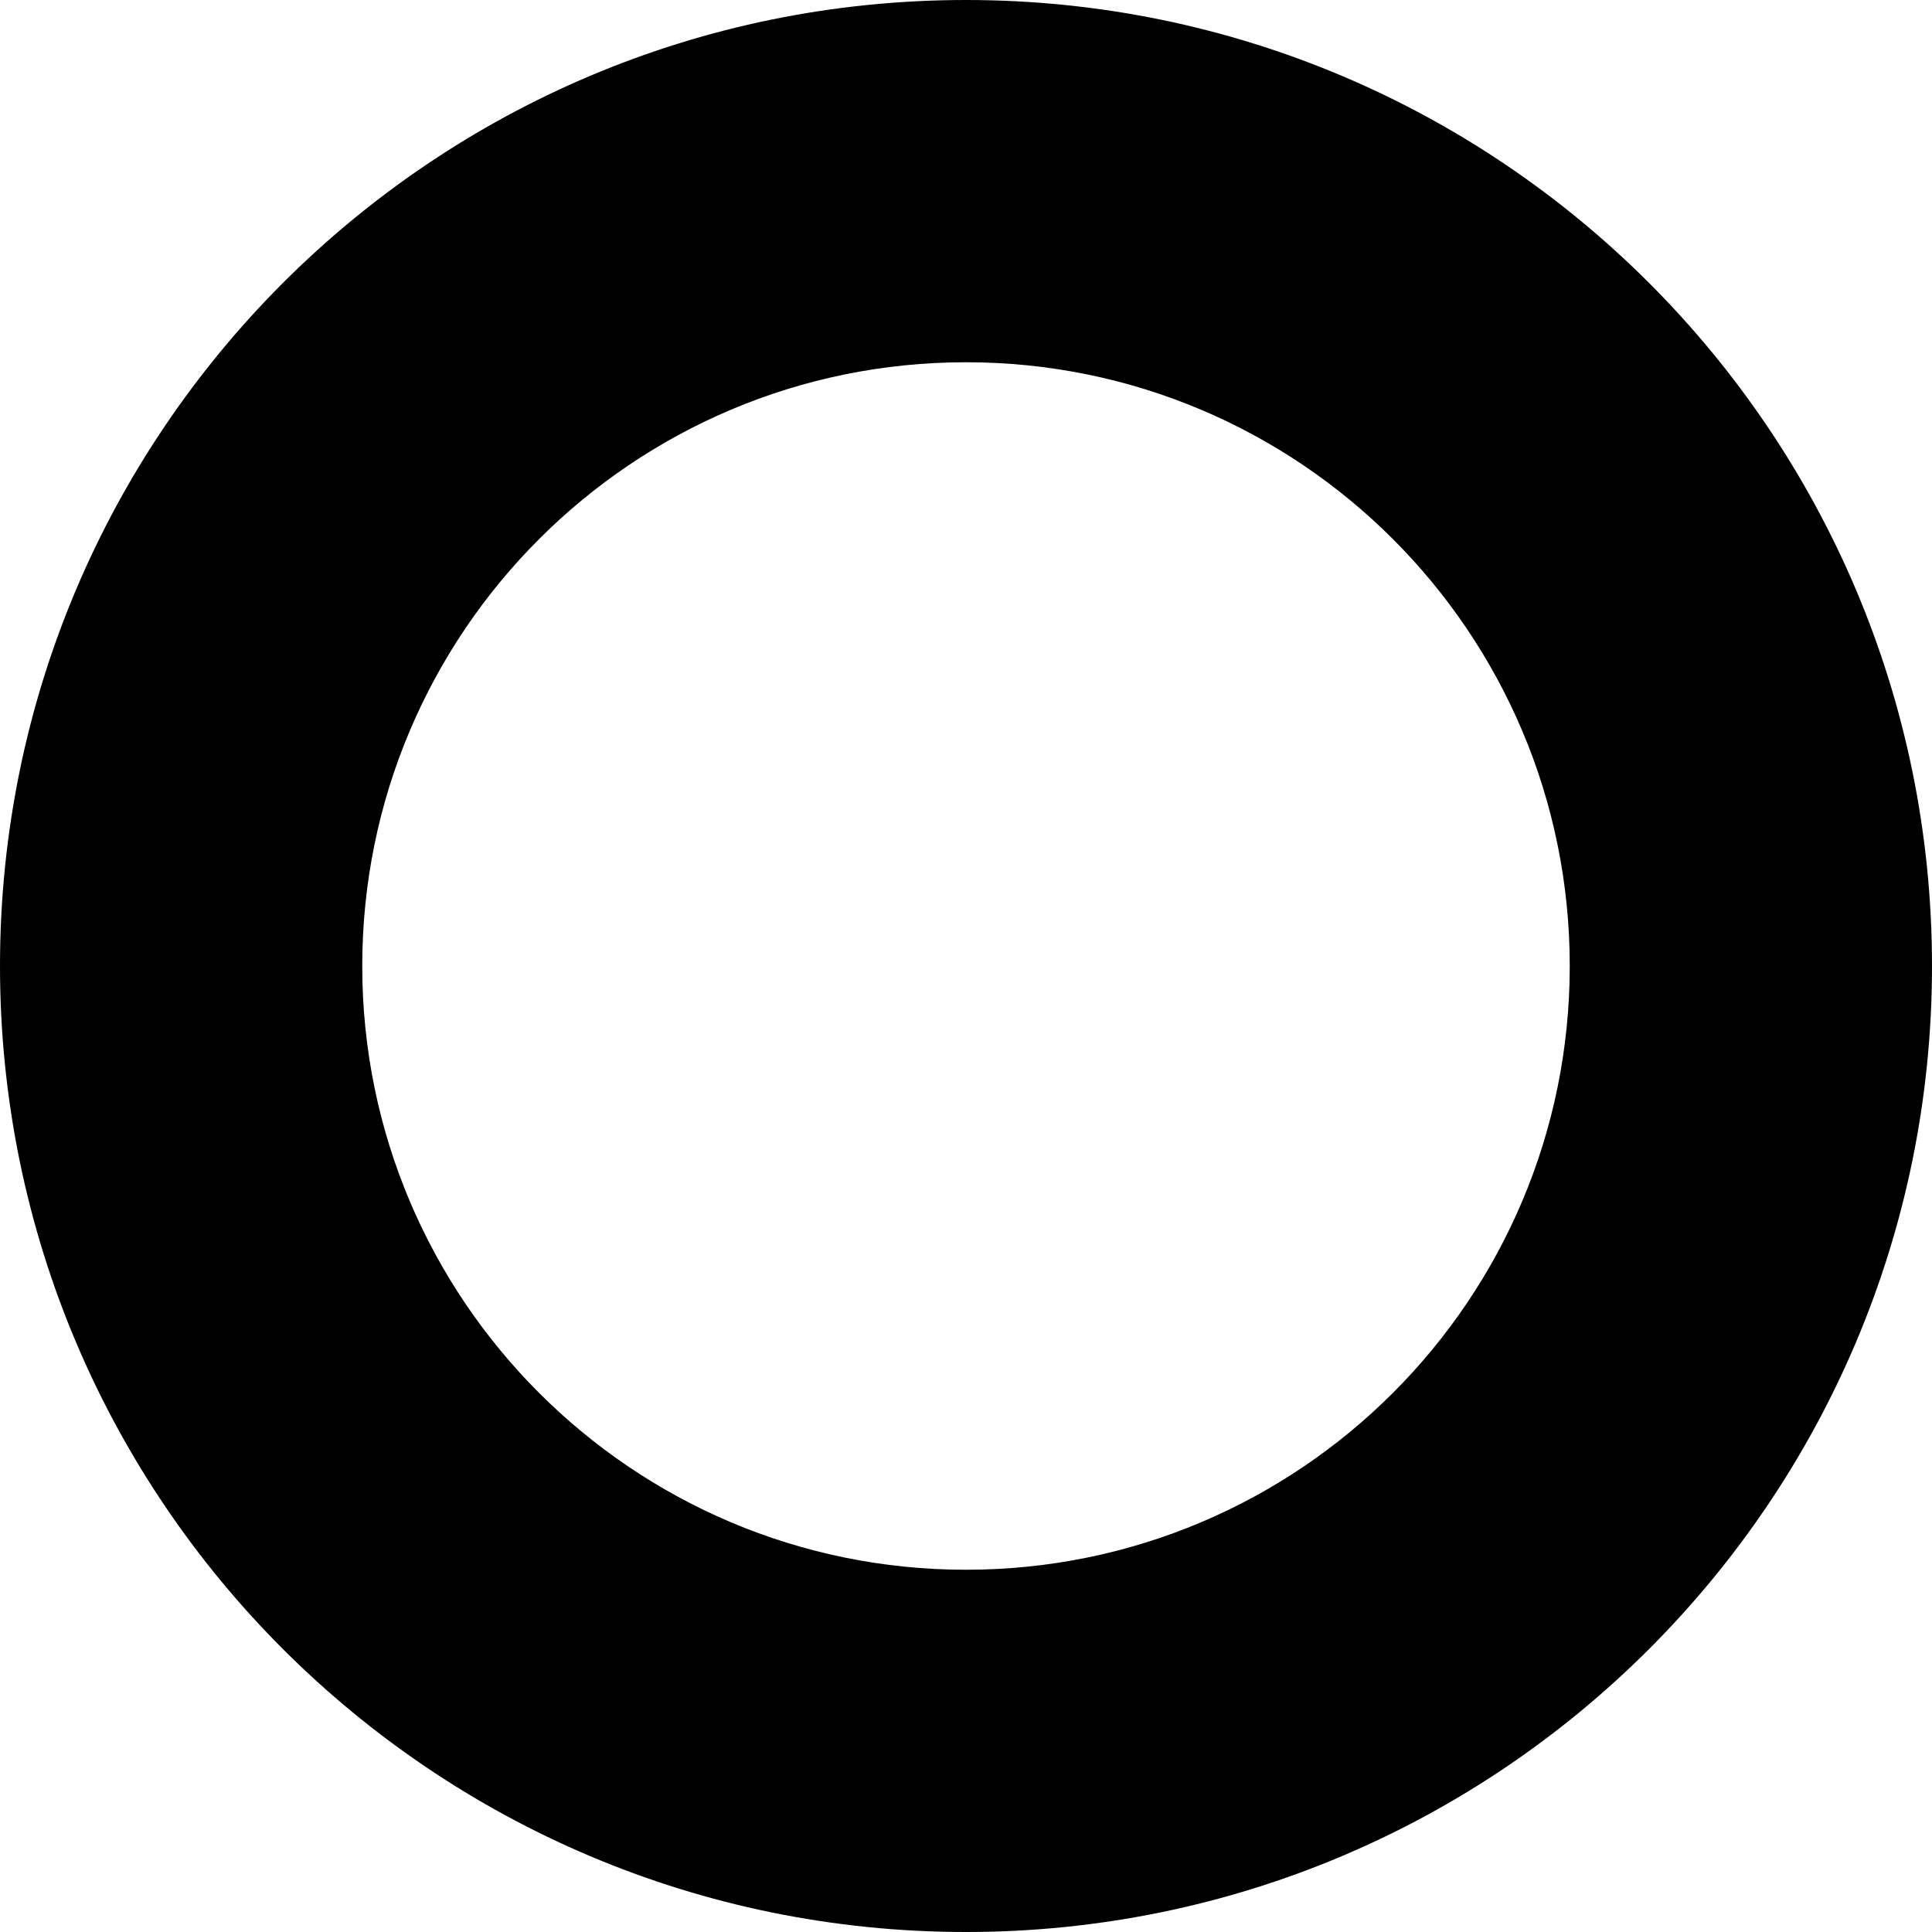
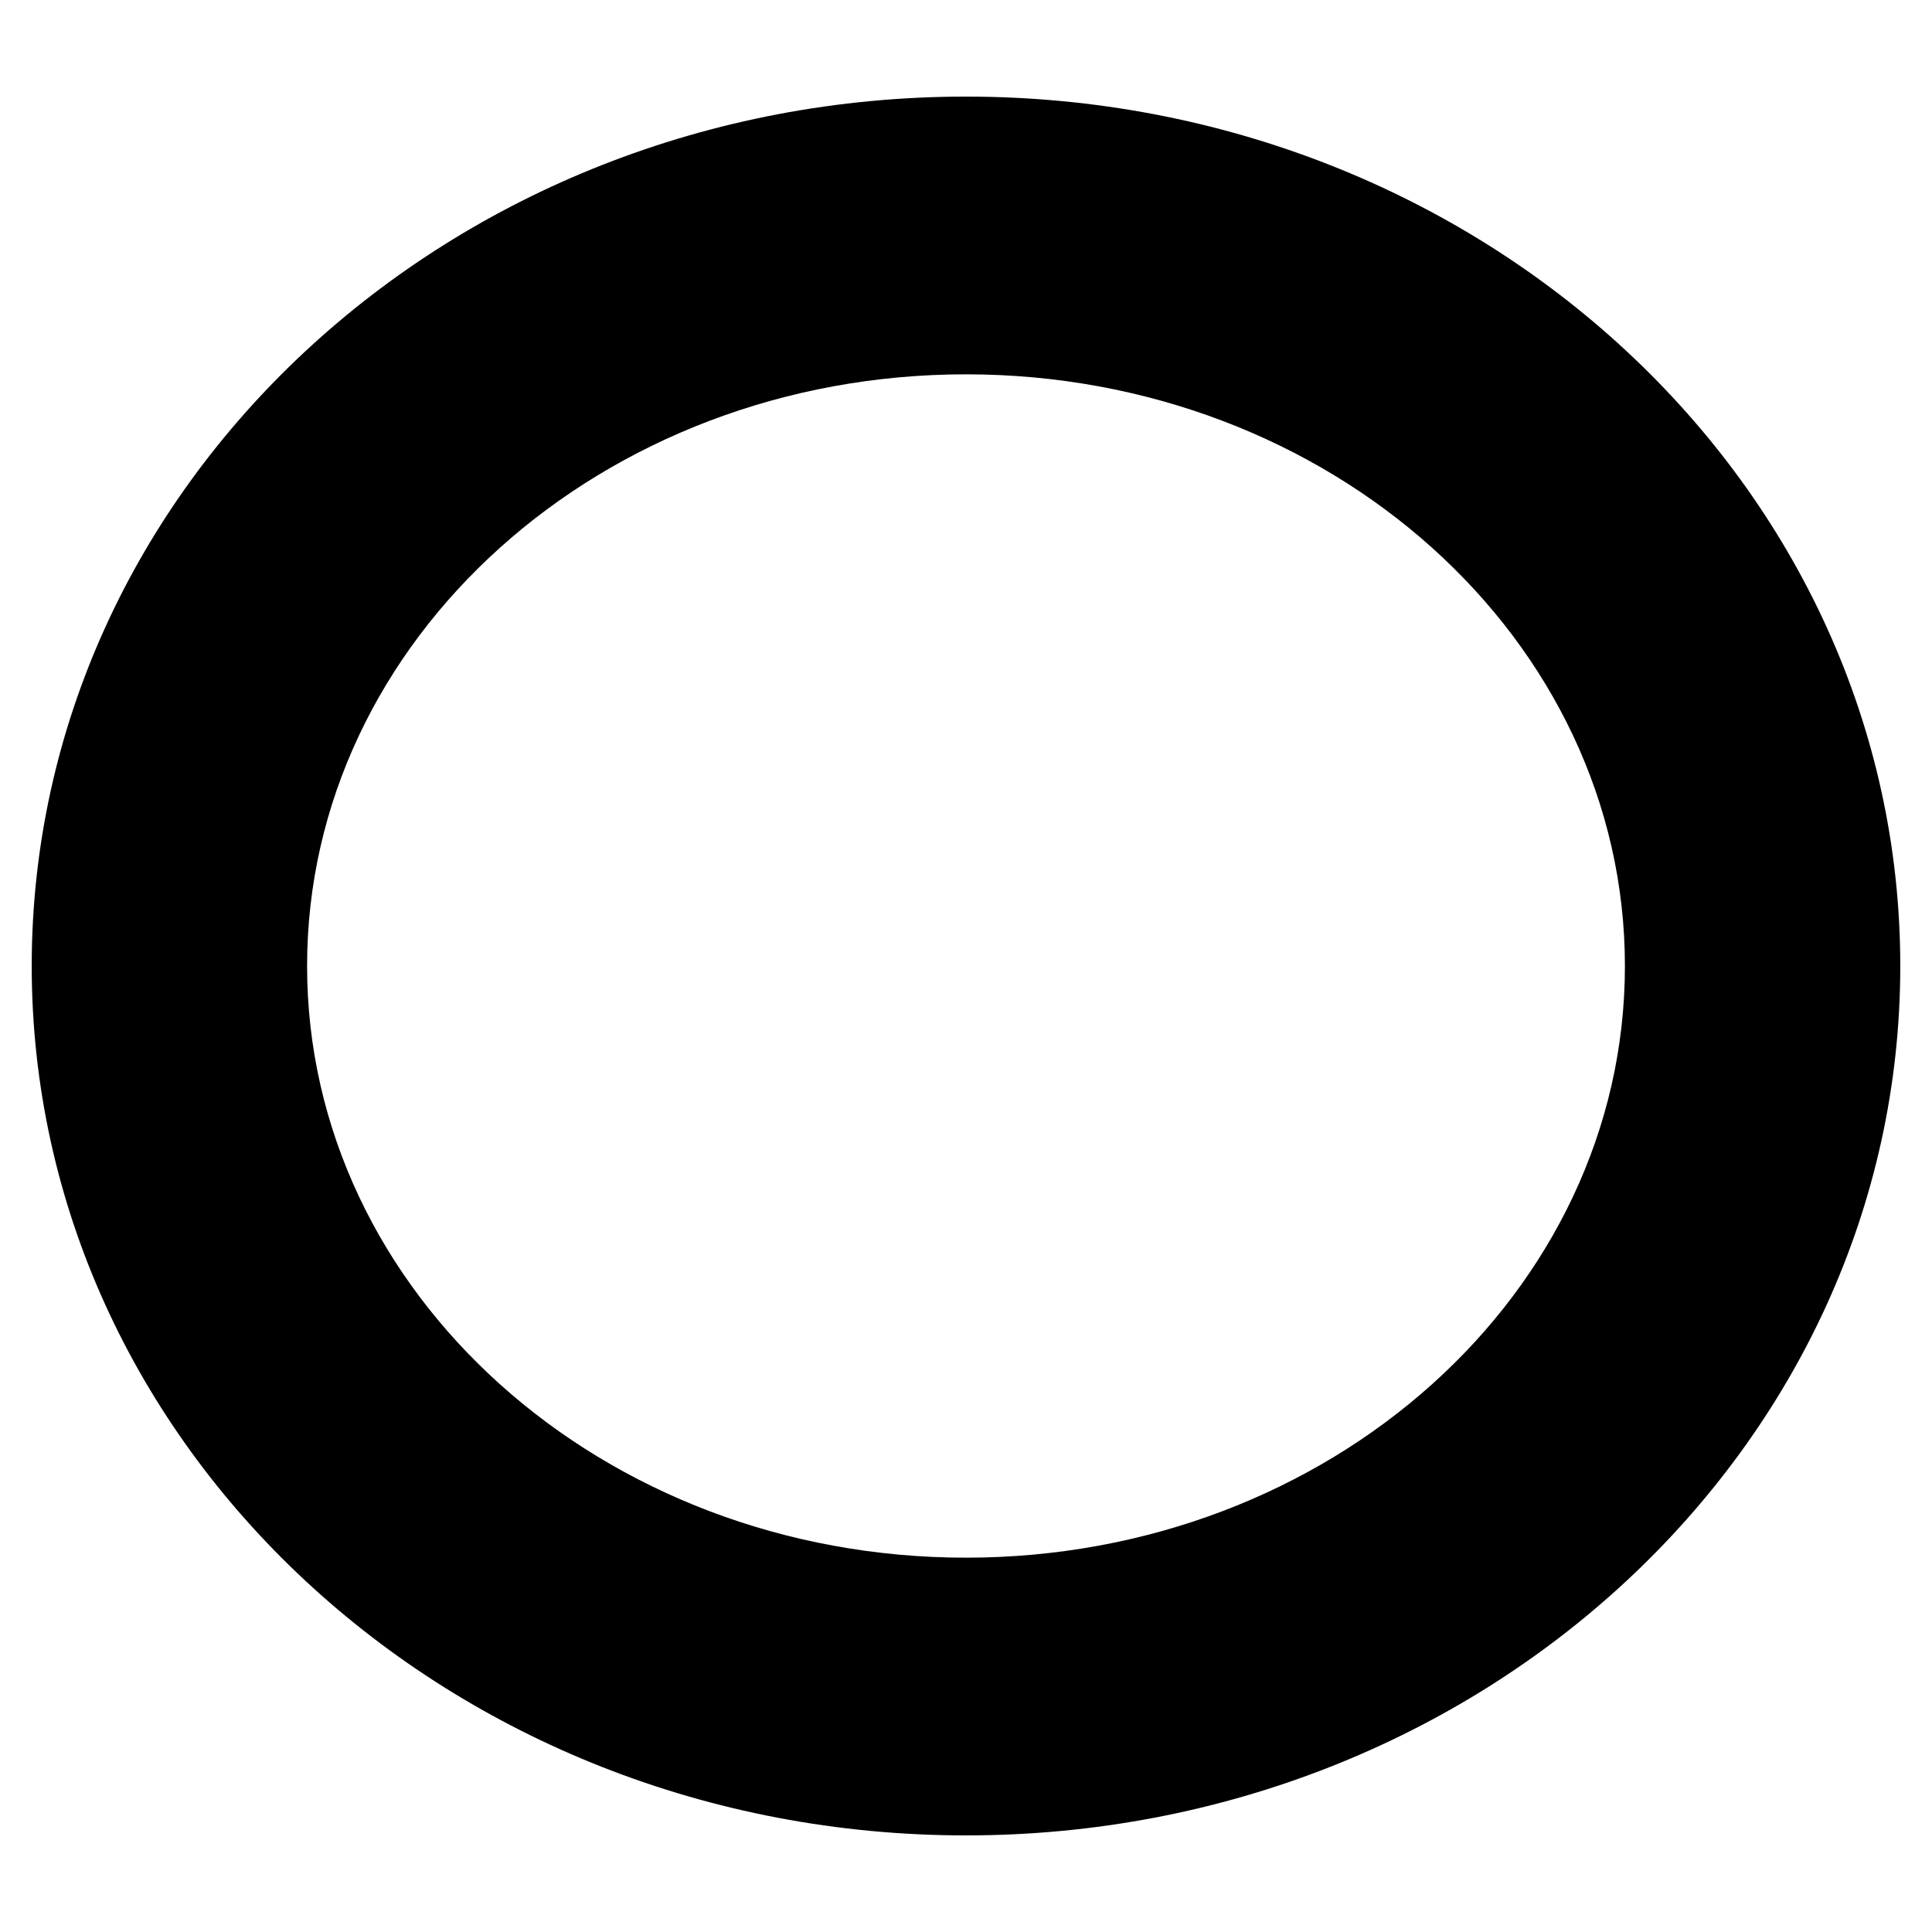
- <svg xmlns="http://www.w3.org/2000/svg" viewBox="0 0 32 32" fill="#000000">
-   <path fill-rule="evenodd" clip-rule="evenodd" d="M16 0a16 16 0 1 0 0 32 16 16 0 0 0 0-32zm0 6a10 10 0 1 1 0 20 10 10 0 0 1 0-20z" />
+ <svg xmlns="http://www.w3.org/2000/svg" viewBox="0 0 32 32" fill="#000">
+   <path fill-rule="evenodd" clip-rule="evenodd" d="M16 1.6 a14.4 13.4 0 1 0 0 28.8 a14.4 13.4 0 1 0 0 -28.8 z m0 4.6 a9.8 8.8 0 1 1 0 19.6 a9.8 8.8 0 1 1 0 -19.6 z" />
</svg>
